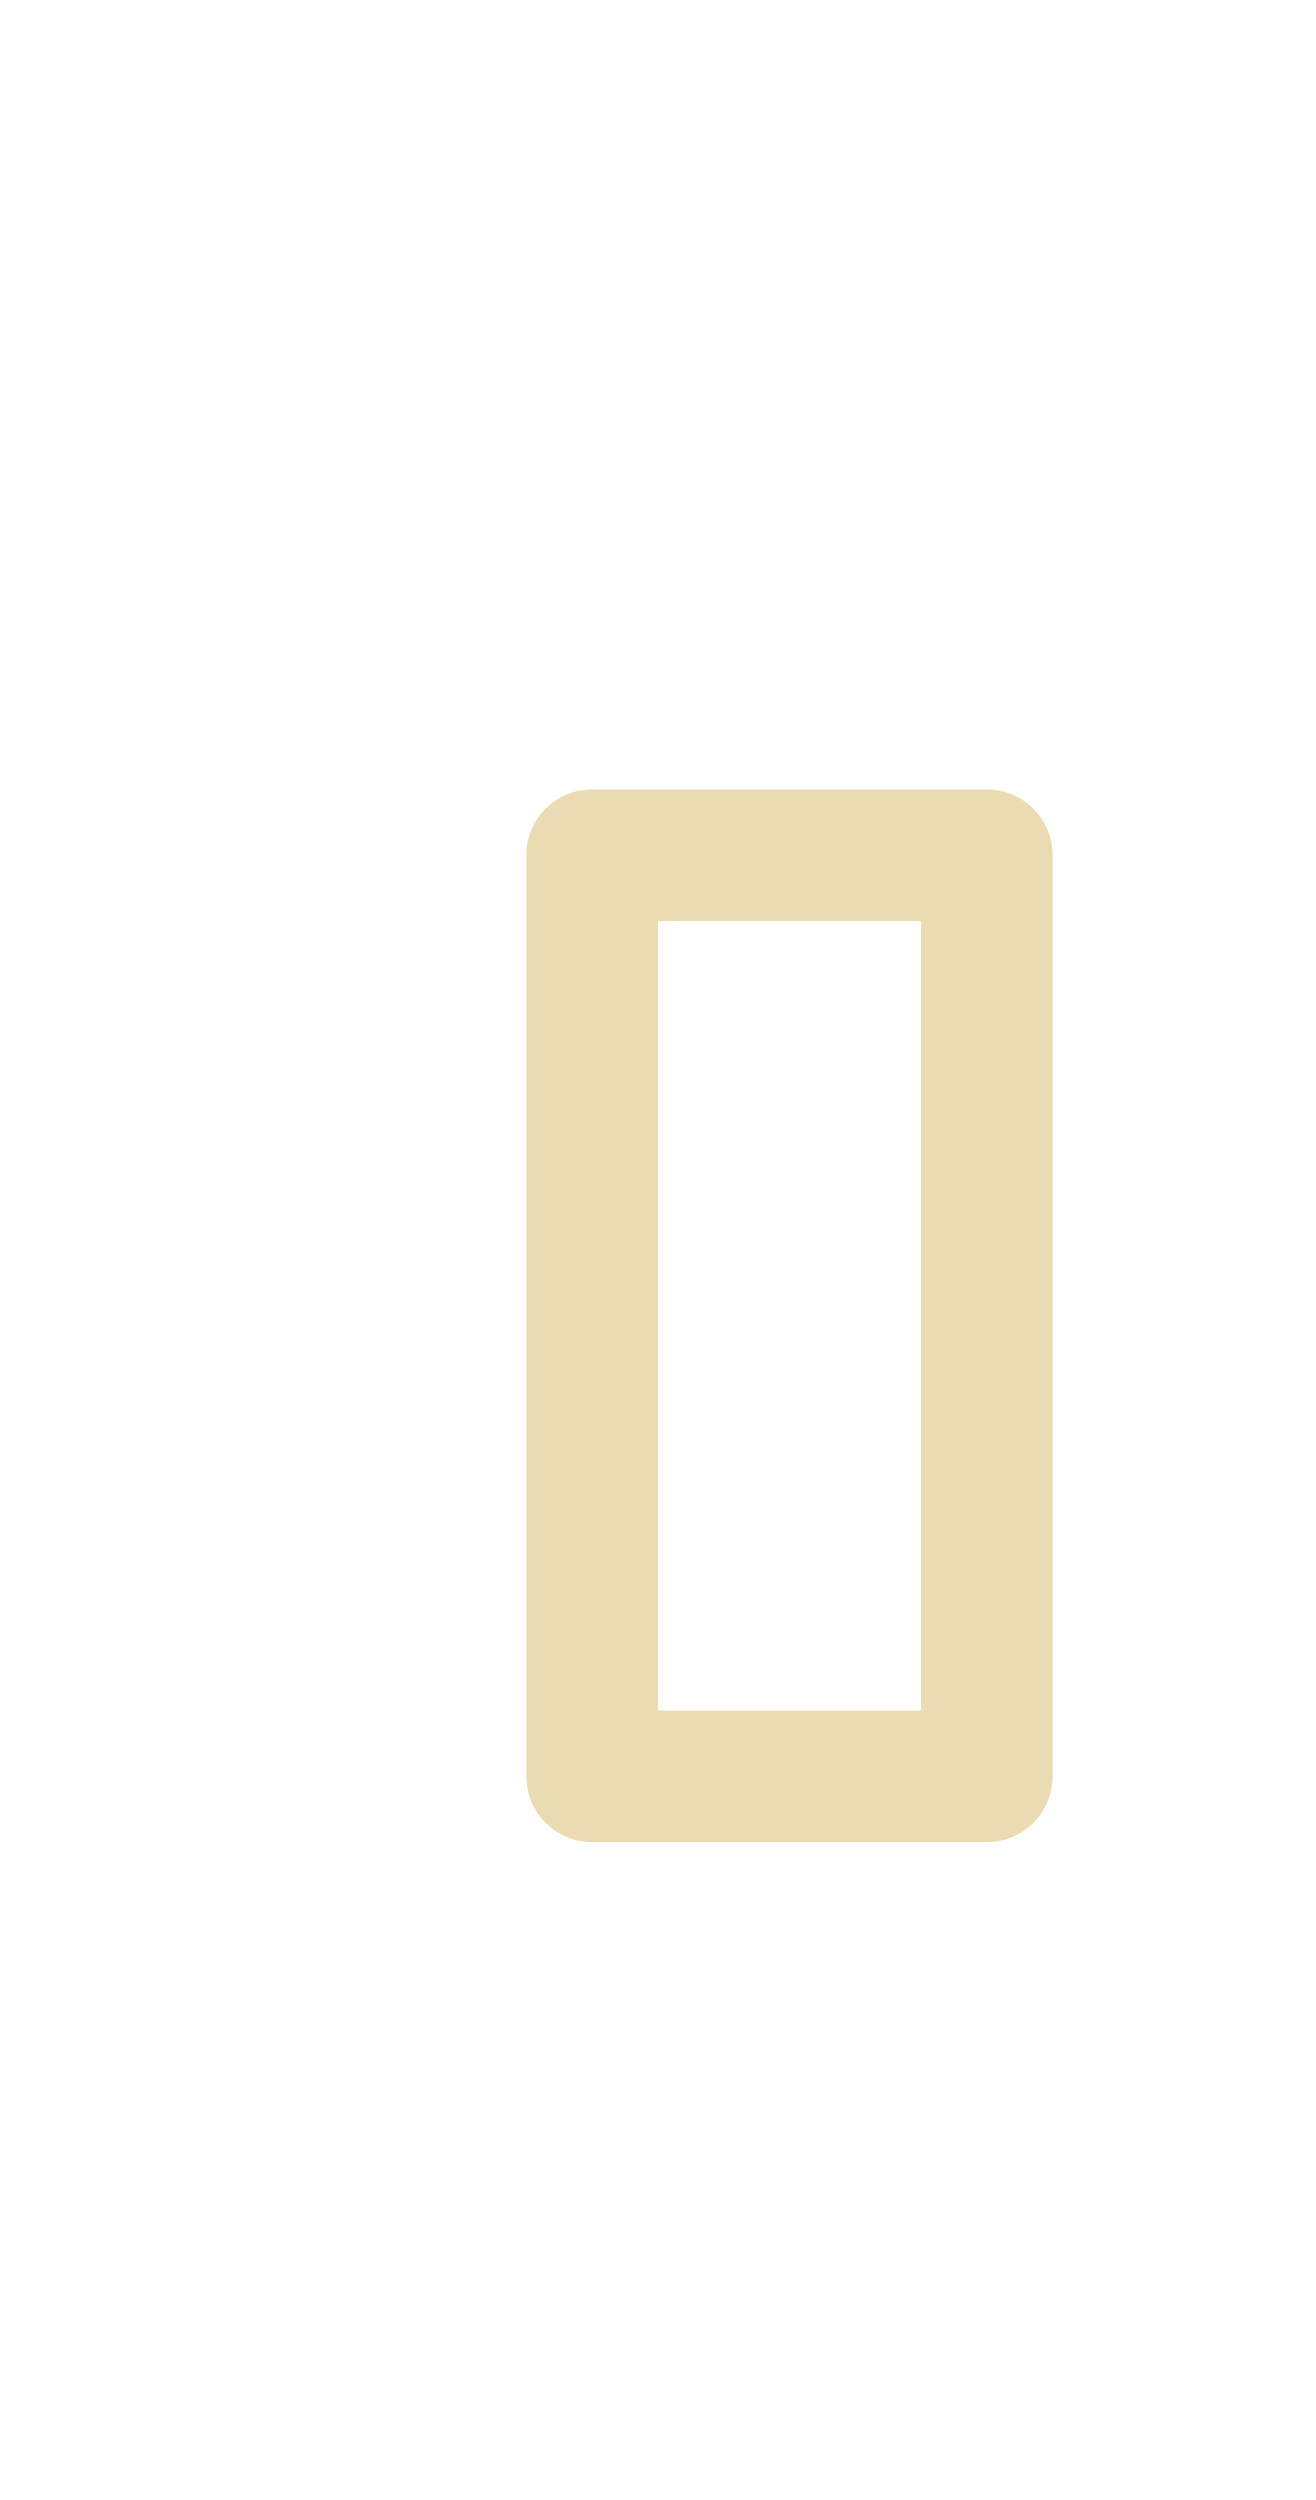
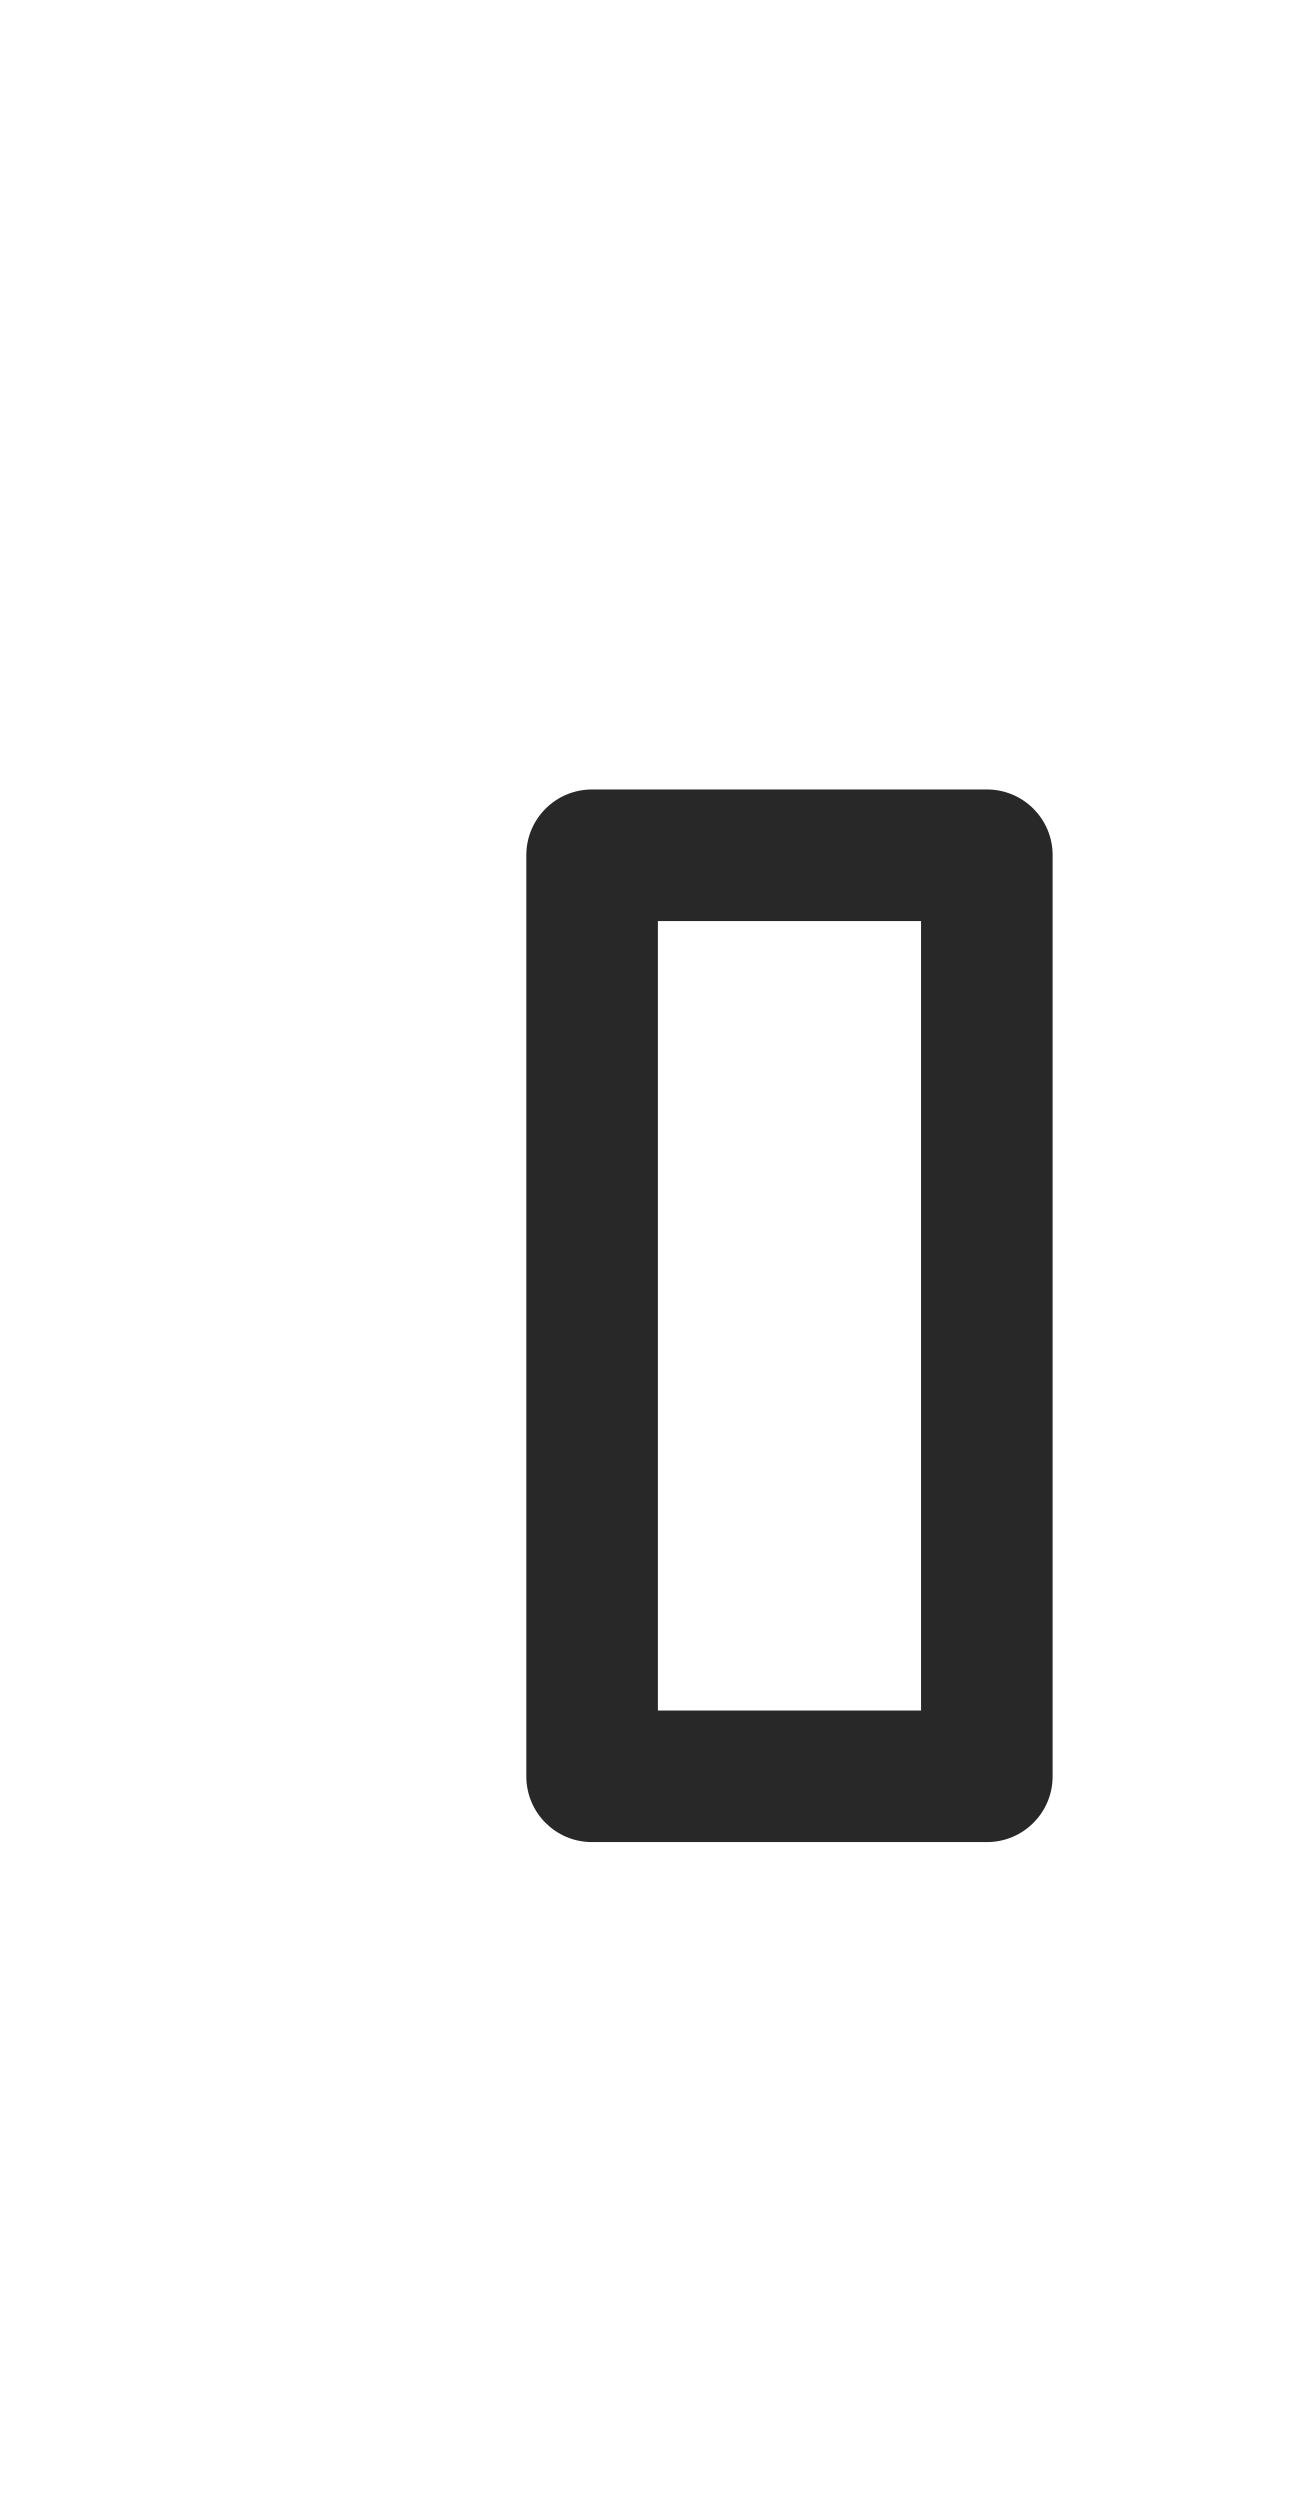
<svg xmlns="http://www.w3.org/2000/svg" width="10" height="19">
  <defs>
    <clipPath>
      <rect width="10" height="19" x="20" y="1033.36" opacity="0.12" fill="#83a598" color="#ebdbb2" />
    </clipPath>
  </defs>
  <g transform="translate(0,-1033.362)">
-     <path d="m 4.5,1039.362 c -0.277,0 -0.5,0.223 -0.5,0.5 l 0,7 c 0,0.277 0.223,0.5 0.5,0.5 l 3,0 c 0.277,0 0.5,-0.223 0.5,-0.5 l 0,-7 c 0,-0.277 -0.223,-0.5 -0.5,-0.5 l -3,0 z m 0.5,1 2,0 0,6 -2,0 0,-6 z" fill="#ebdbb2" />
+     <path d="m 4.5,1039.362 c -0.277,0 -0.5,0.223 -0.5,0.5 l 0,7 c 0,0.277 0.223,0.5 0.5,0.5 l 3,0 c 0.277,0 0.5,-0.223 0.5,-0.5 l 0,-7 c 0,-0.277 -0.223,-0.5 -0.5,-0.5 l -3,0 z m 0.5,1 2,0 0,6 -2,0 0,-6 z" fill="#282828" />
  </g>
</svg>
